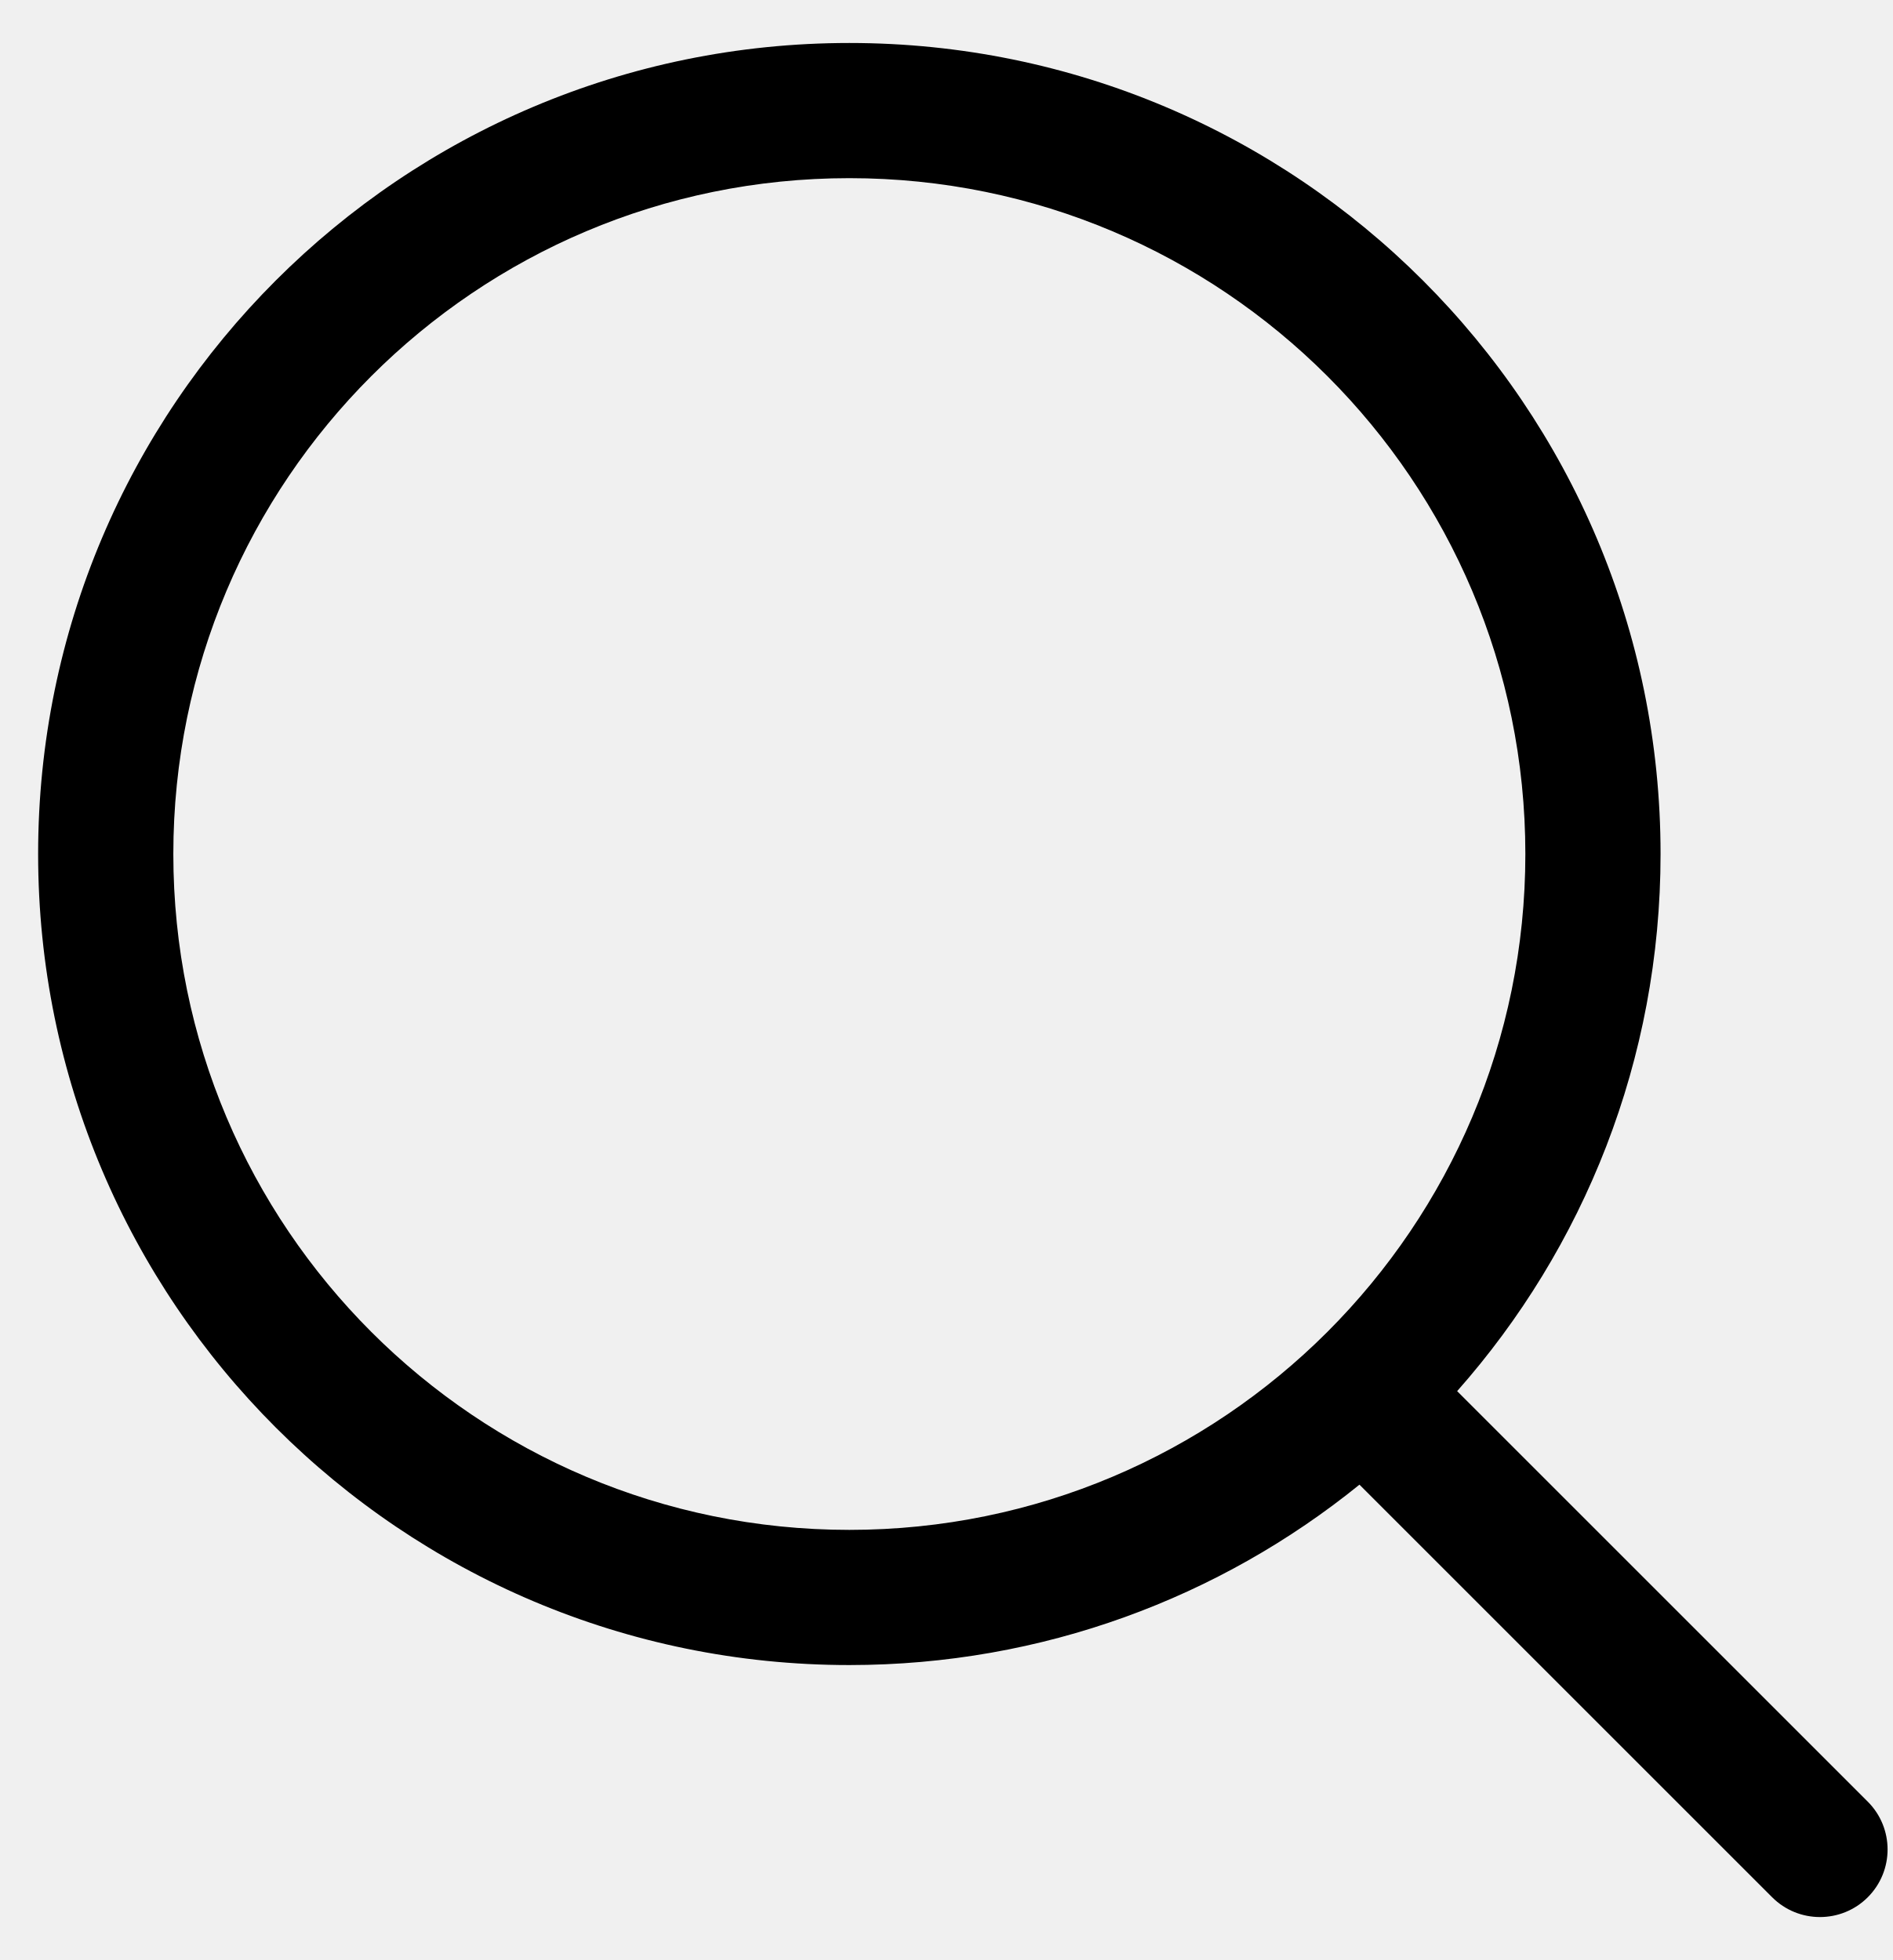
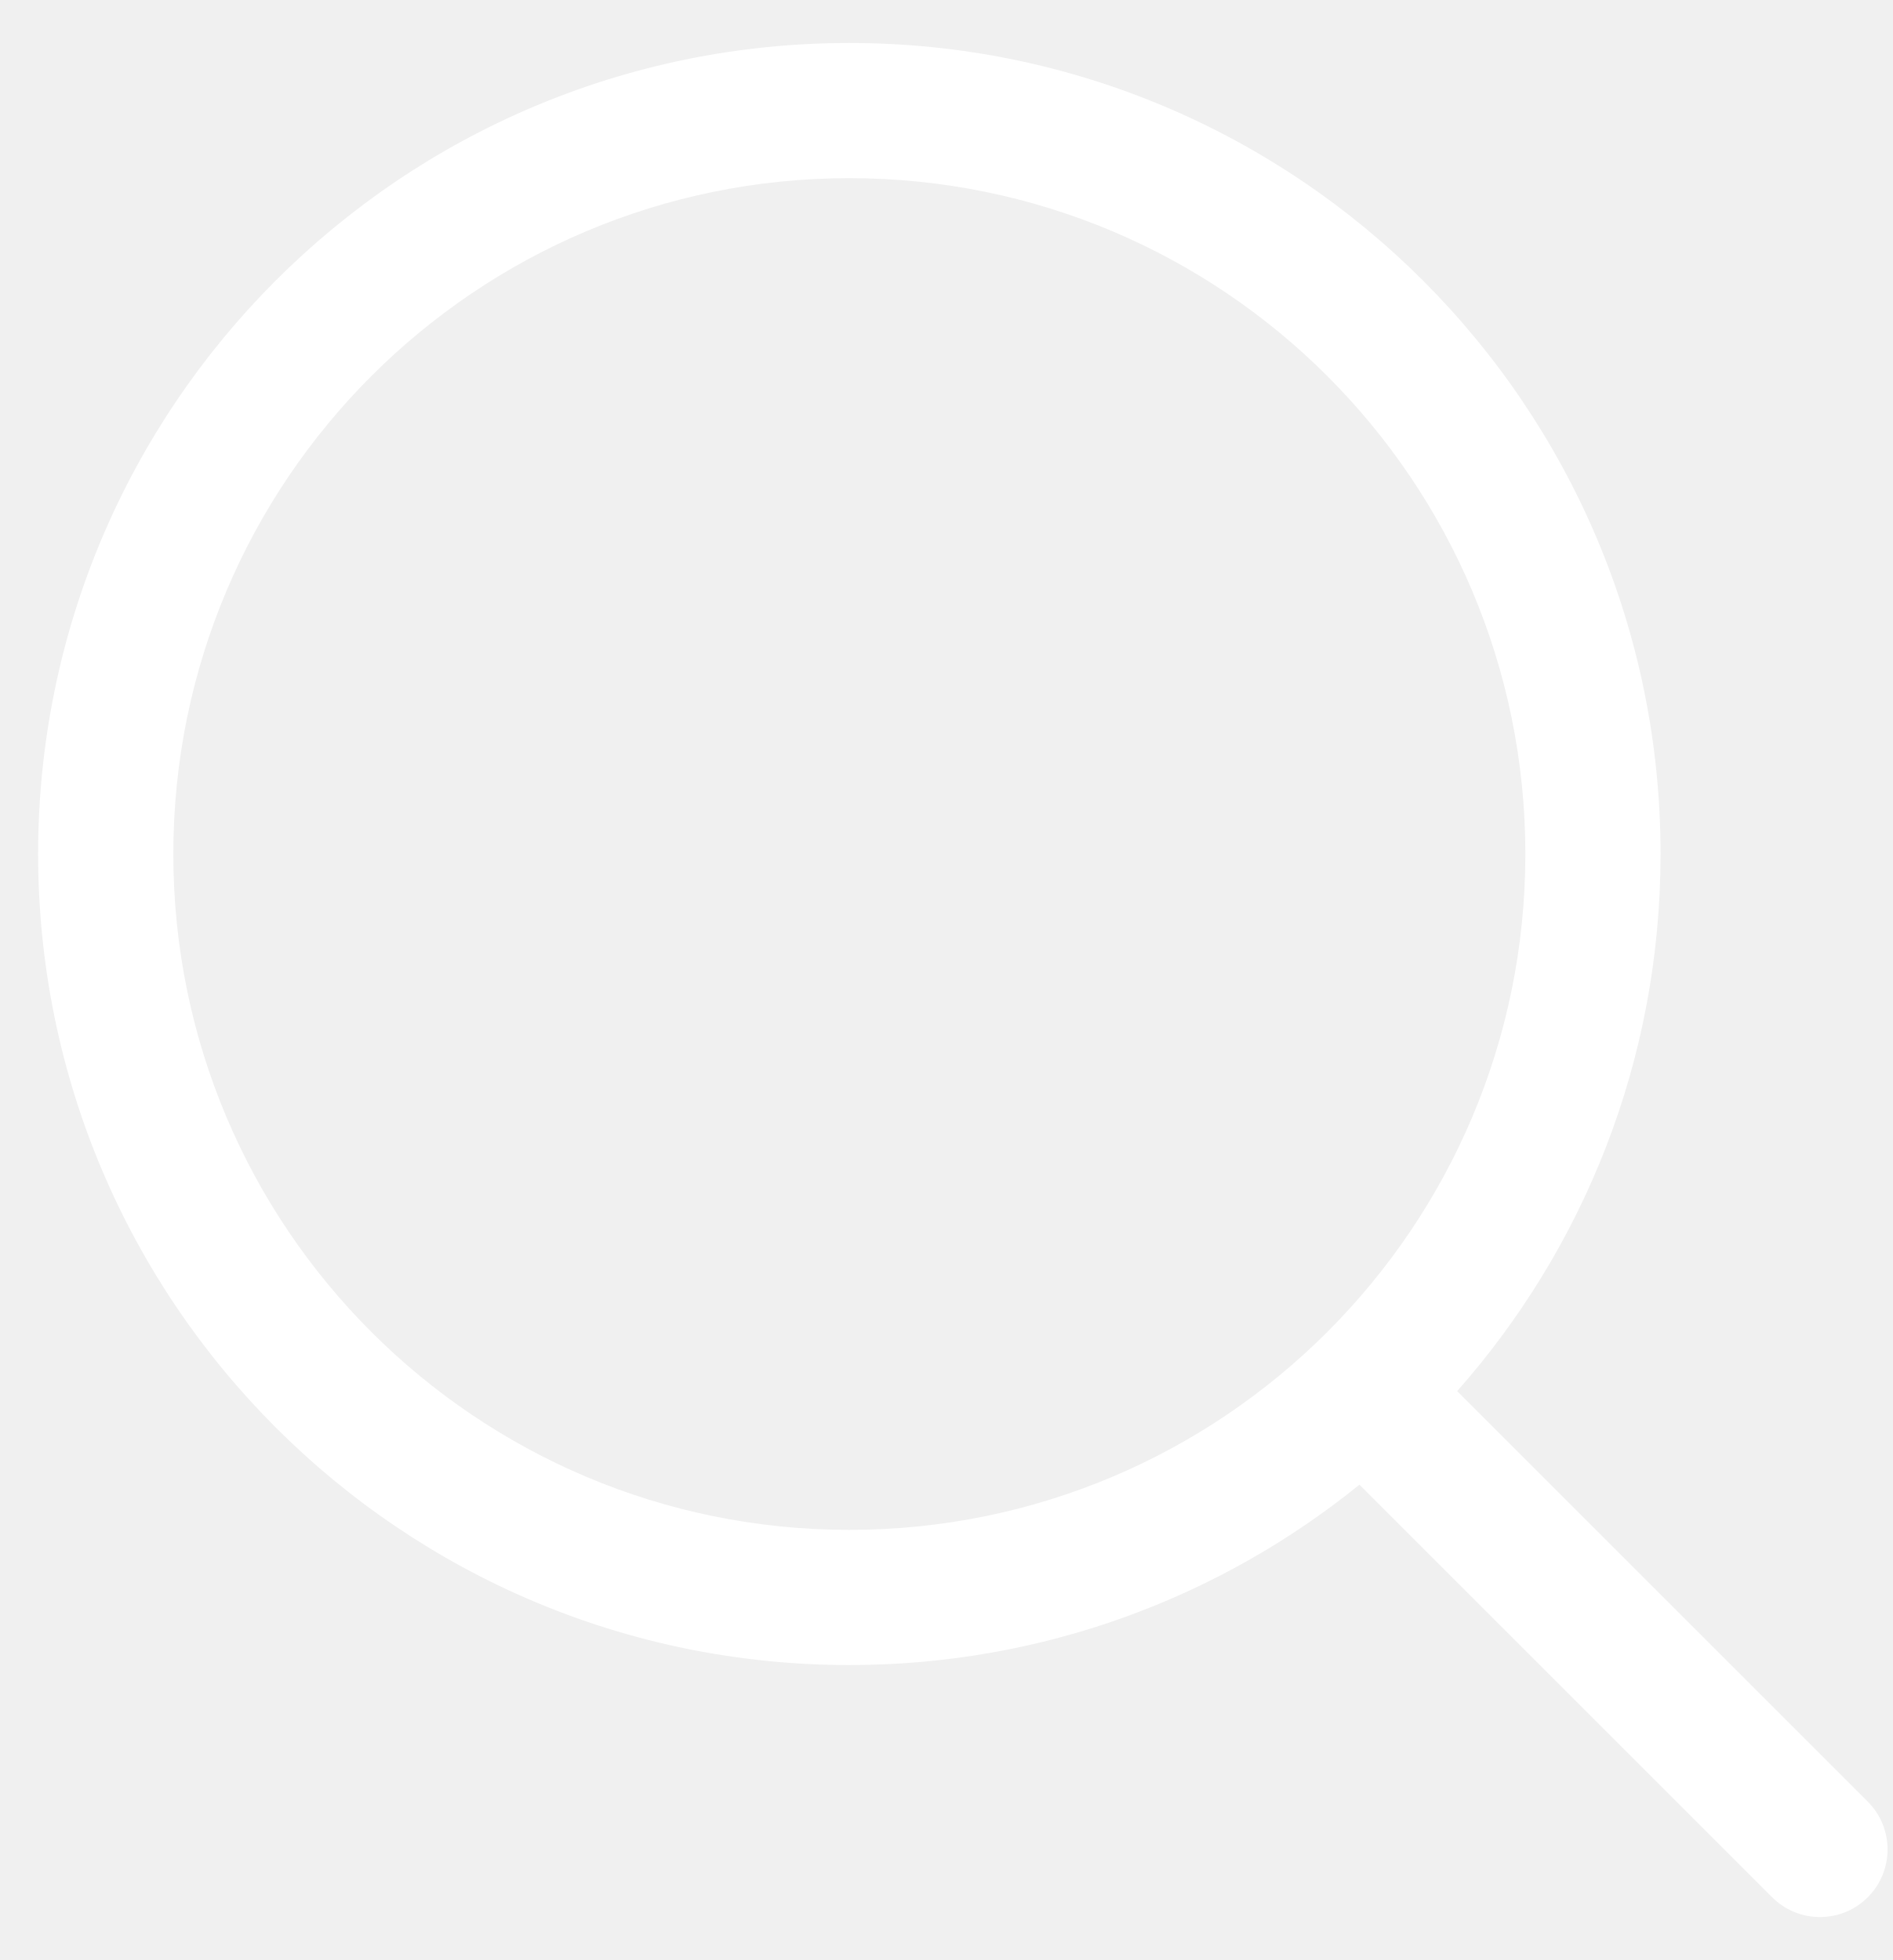
- <svg xmlns="http://www.w3.org/2000/svg" width="28" height="29" viewBox="0 0 28 29" fill="none">
-   <path fill-rule="evenodd" clip-rule="evenodd" d="M20.11 21.967C18.049 23.636 15.423 24.636 12.564 24.636C5.937 24.636 0.564 19.263 0.564 12.636C0.564 6.008 5.937 0.636 12.564 0.636C19.191 0.636 24.564 6.008 24.564 12.636C24.564 15.684 23.427 18.467 21.555 20.583L27.629 26.657C28.02 27.048 28.02 27.681 27.629 28.072C27.239 28.462 26.605 28.462 26.215 28.072L20.11 21.967ZM22.564 12.636C22.564 18.159 18.087 22.636 12.564 22.636C7.041 22.636 2.564 18.159 2.564 12.636C2.564 7.113 7.041 2.636 12.564 2.636C18.087 2.636 22.564 7.113 22.564 12.636Z" fill="black" />
+ <svg xmlns="http://www.w3.org/2000/svg" width="28" height="29" viewBox="0 0 28 29" fill="white">
+   <path fill-rule="evenodd" clip-rule="evenodd" d="M20.11 21.967C18.049 23.636 15.423 24.636 12.564 24.636C5.937 24.636 0.564 19.263 0.564 12.636C0.564 6.008 5.937 0.636 12.564 0.636C19.191 0.636 24.564 6.008 24.564 12.636C24.564 15.684 23.427 18.467 21.555 20.583L27.629 26.657C28.02 27.048 28.02 27.681 27.629 28.072C27.239 28.462 26.605 28.462 26.215 28.072L20.11 21.967ZM22.564 12.636C22.564 18.159 18.087 22.636 12.564 22.636C7.041 22.636 2.564 18.159 2.564 12.636C2.564 7.113 7.041 2.636 12.564 2.636C18.087 2.636 22.564 7.113 22.564 12.636Z" fill="white" />
</svg>
